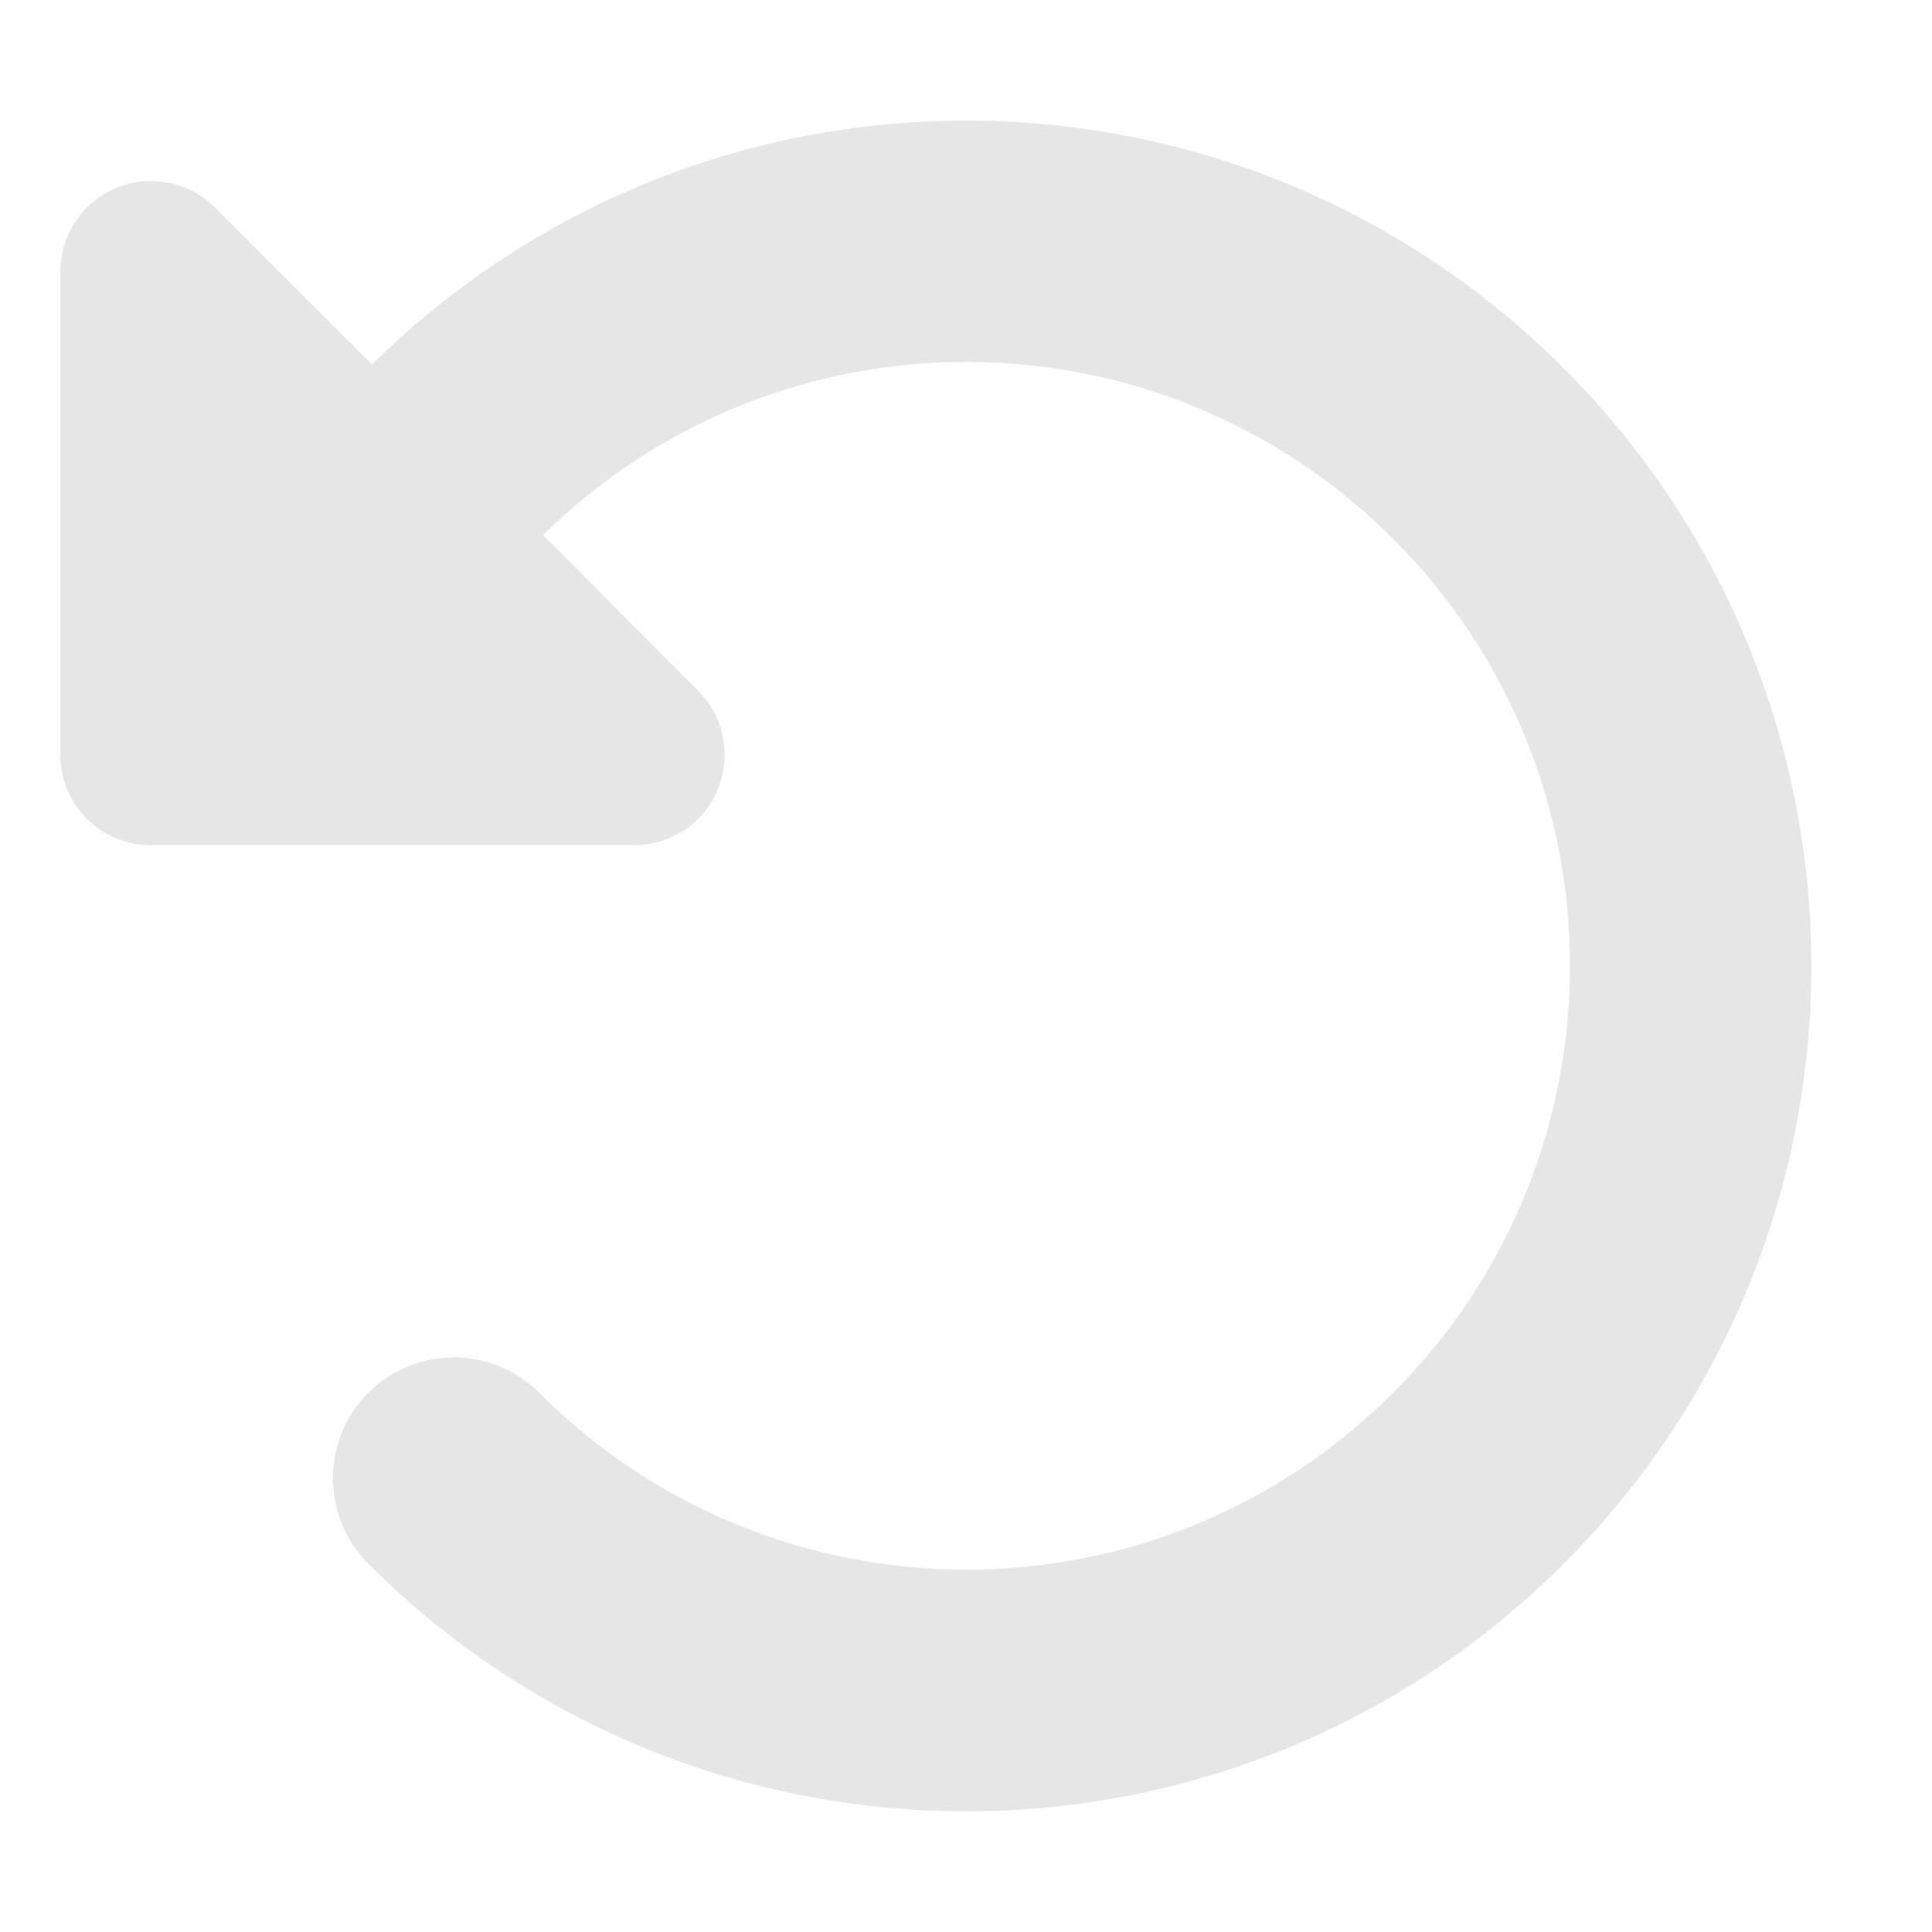
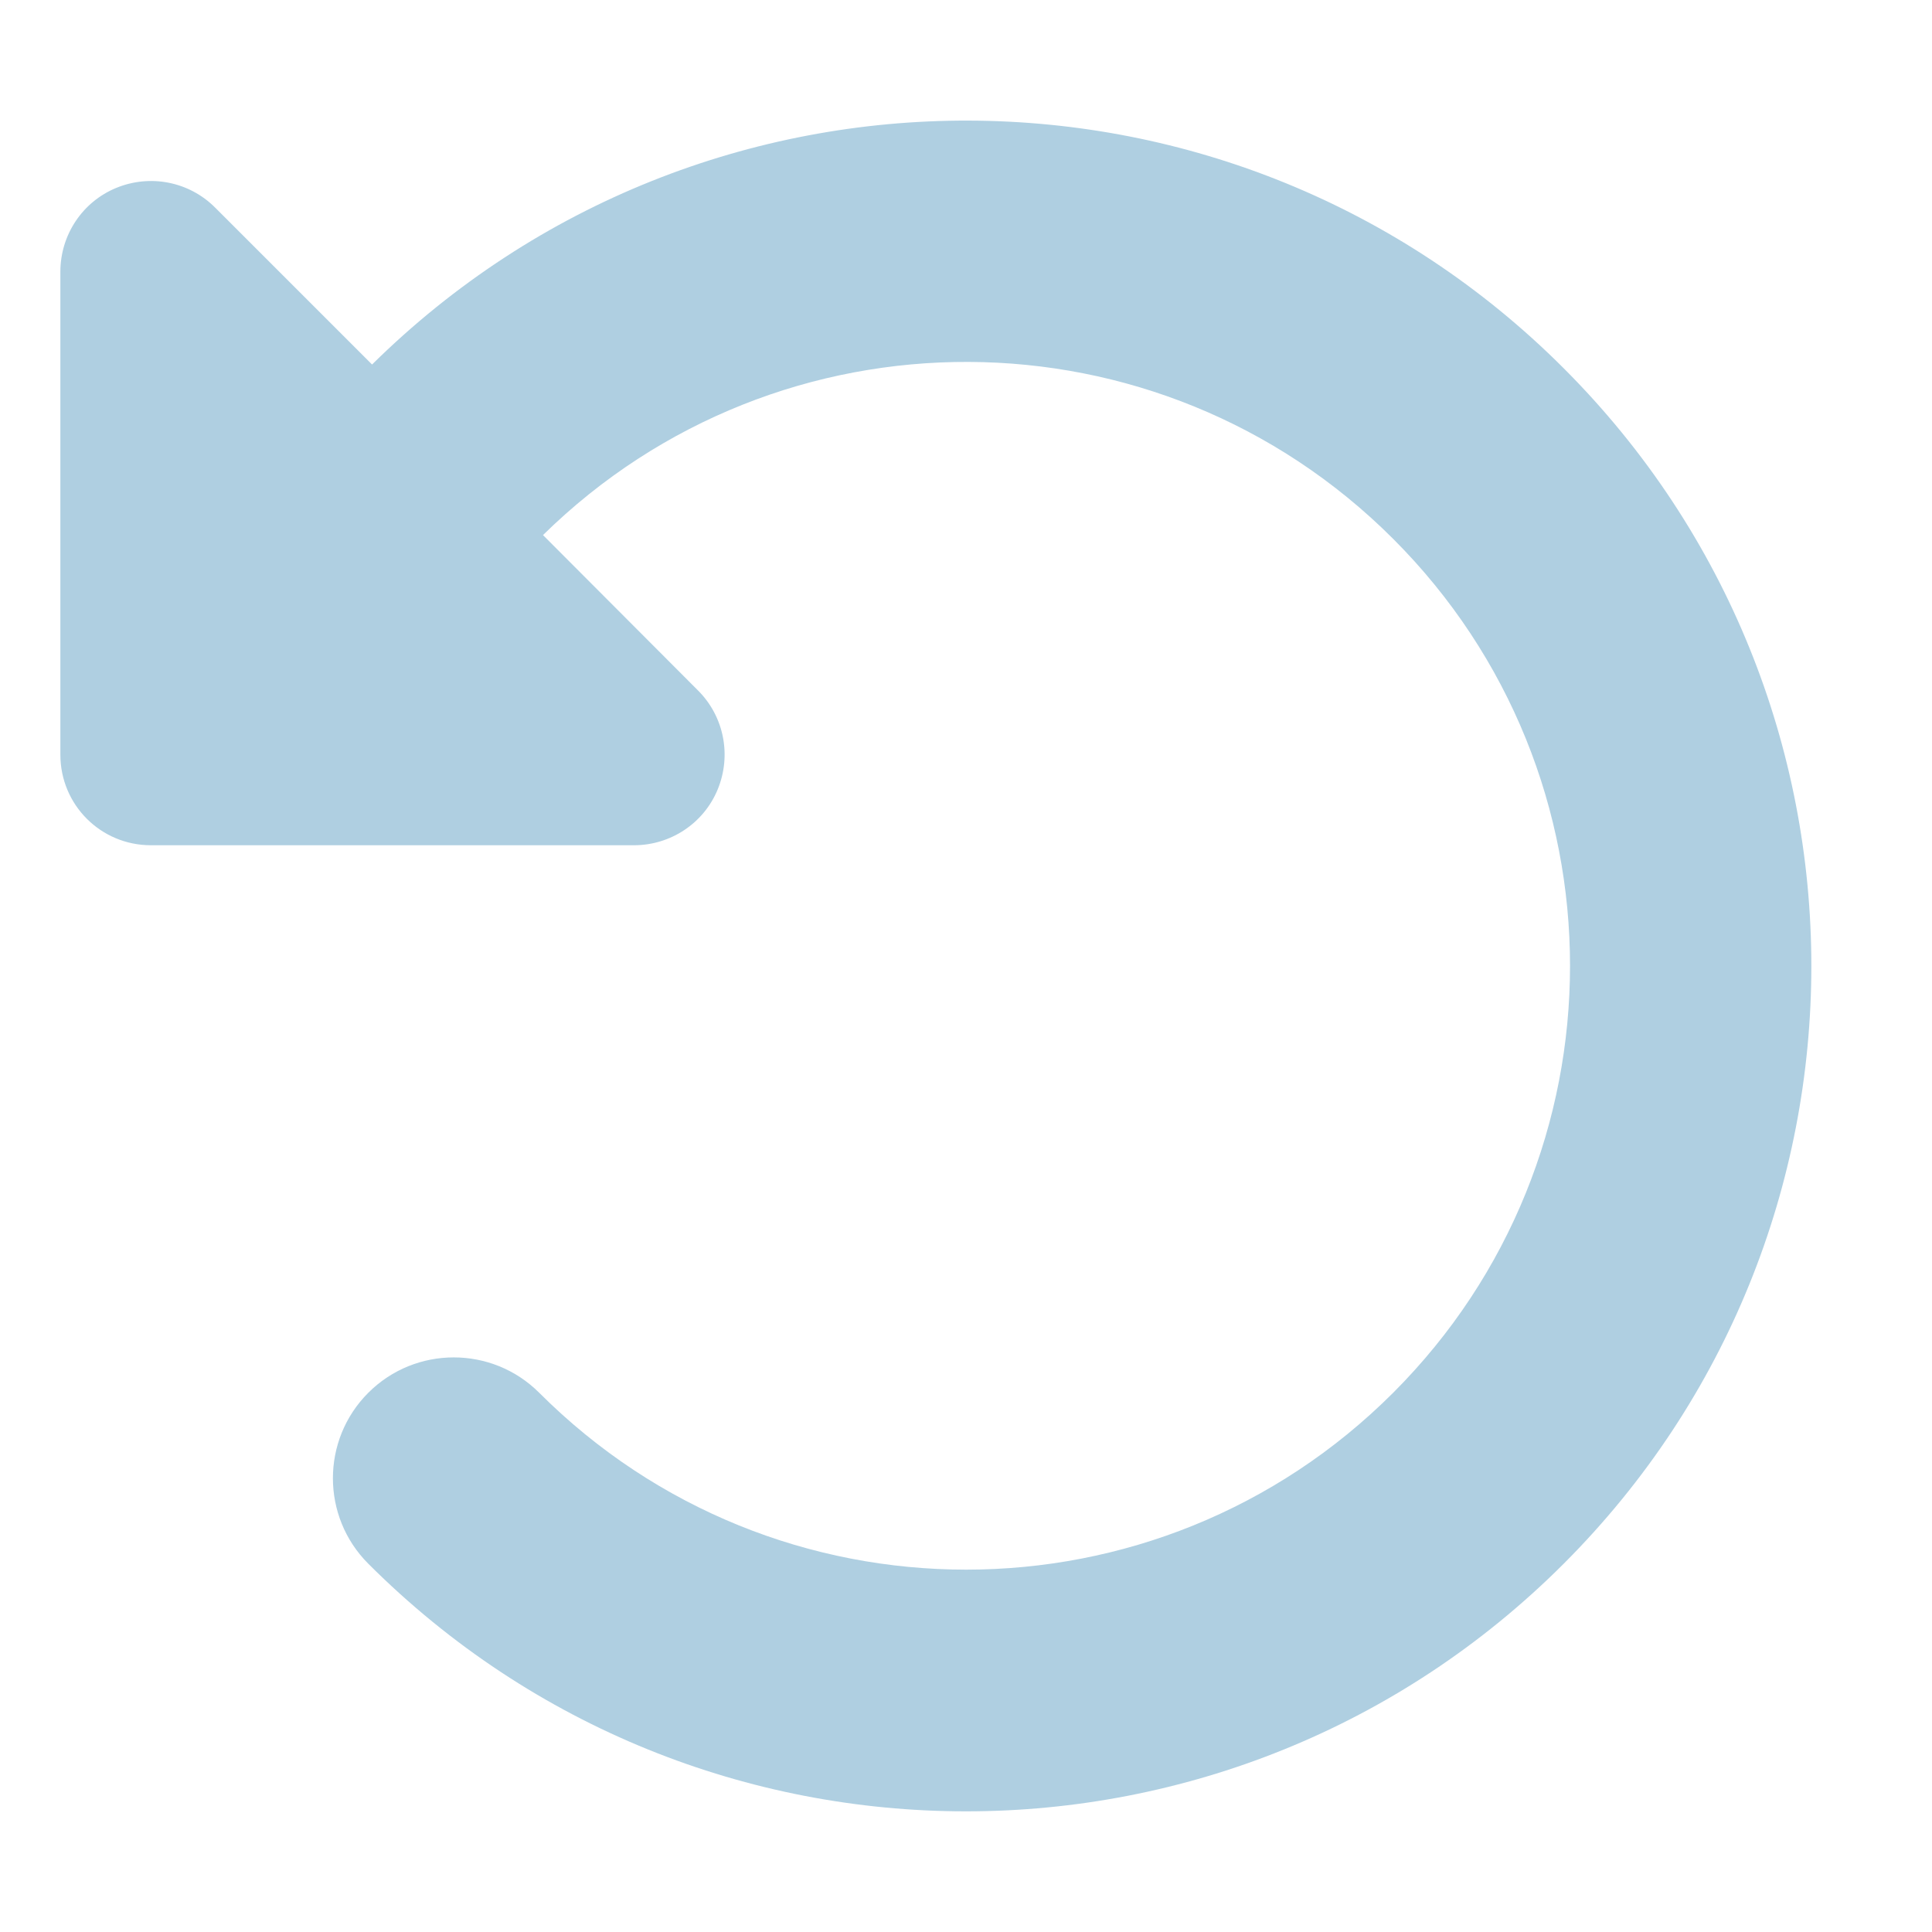
- <svg xmlns="http://www.w3.org/2000/svg" fill="#e6e6e6" viewBox="0 0 512 512">
+ <svg xmlns="http://www.w3.org/2000/svg" fill="#afcfe1" viewBox="0 0 512 512">
  <path d="M48.5 224L40 224c-13.3 0-24-10.7-24-24L16 72c0-9.7 5.8-18.5 14.8-22.2s19.3-1.7 26.2 5.2L98.6 96.6c87.6-86.5 228.7-86.2 315.8 1c87.5 87.5 87.5 229.3 0 316.8s-229.3 87.5-316.8 0c-12.5-12.5-12.5-32.8 0-45.3s32.8-12.5 45.3 0c62.5 62.5 163.8 62.5 226.3 0s62.5-163.8 0-226.3c-62.2-62.2-162.7-62.5-225.3-1L185 183c6.9 6.9 8.9 17.2 5.2 26.2s-12.5 14.8-22.2 14.8L48.5 224z" />
</svg>
